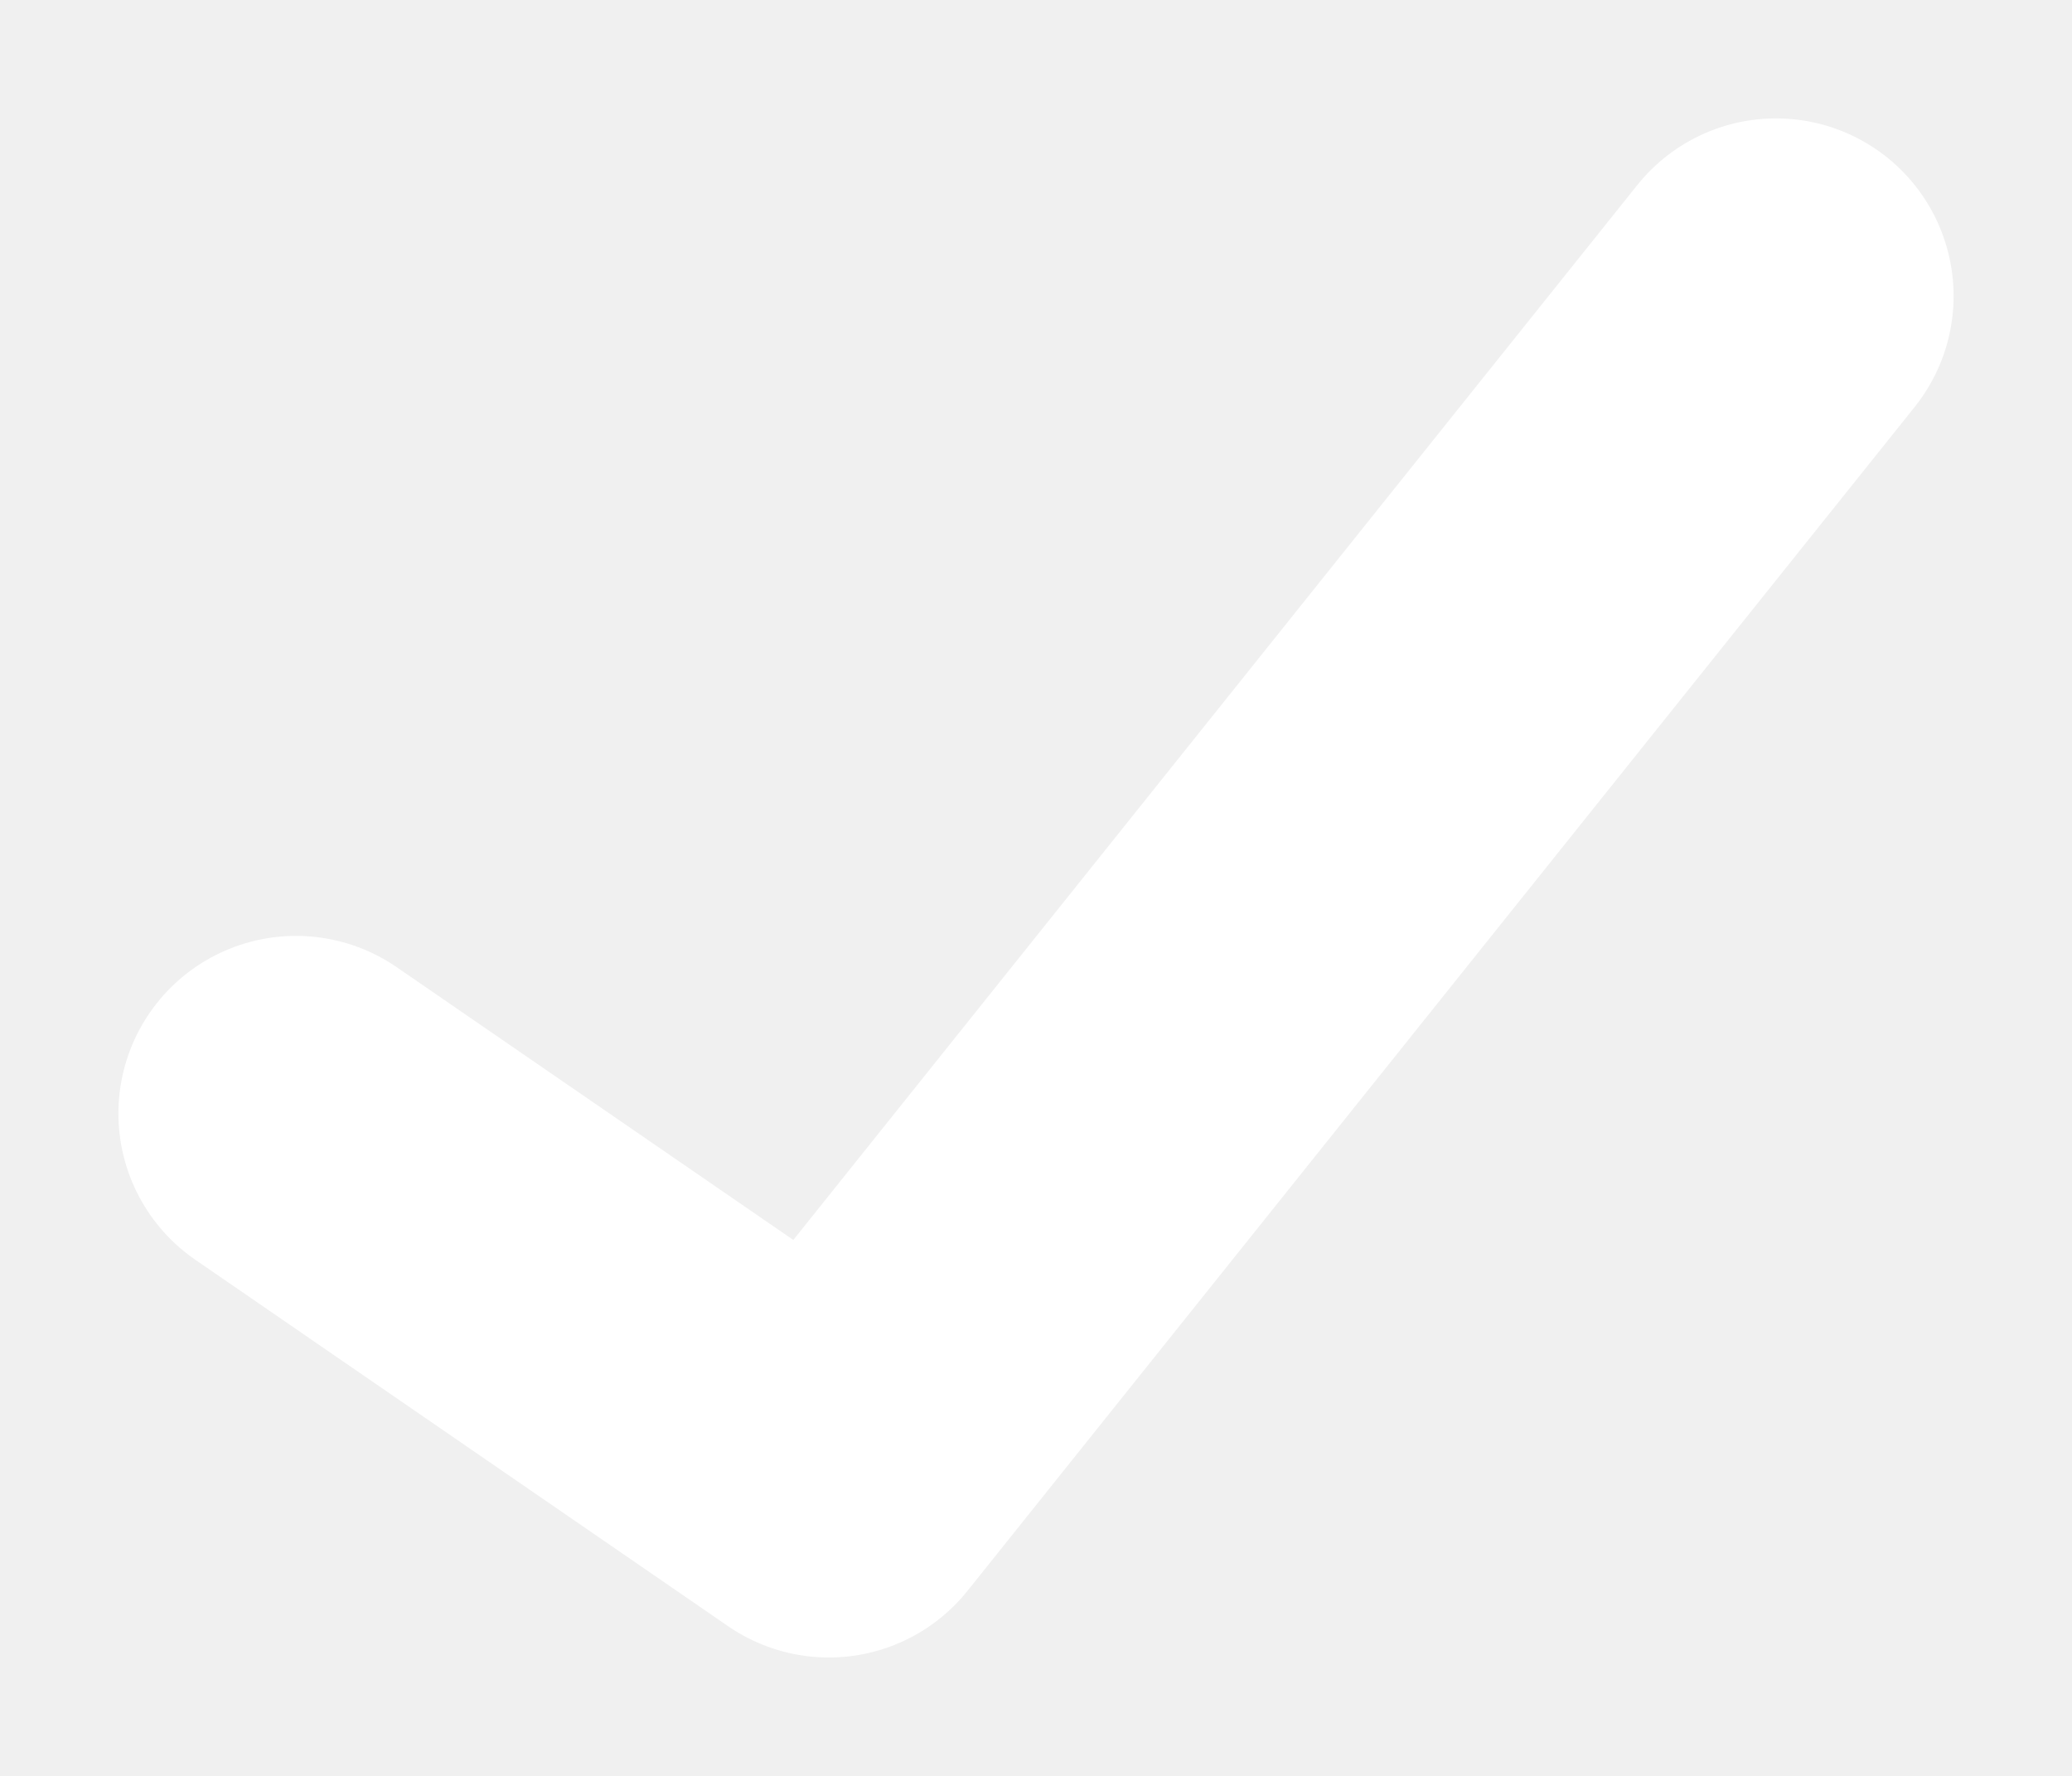
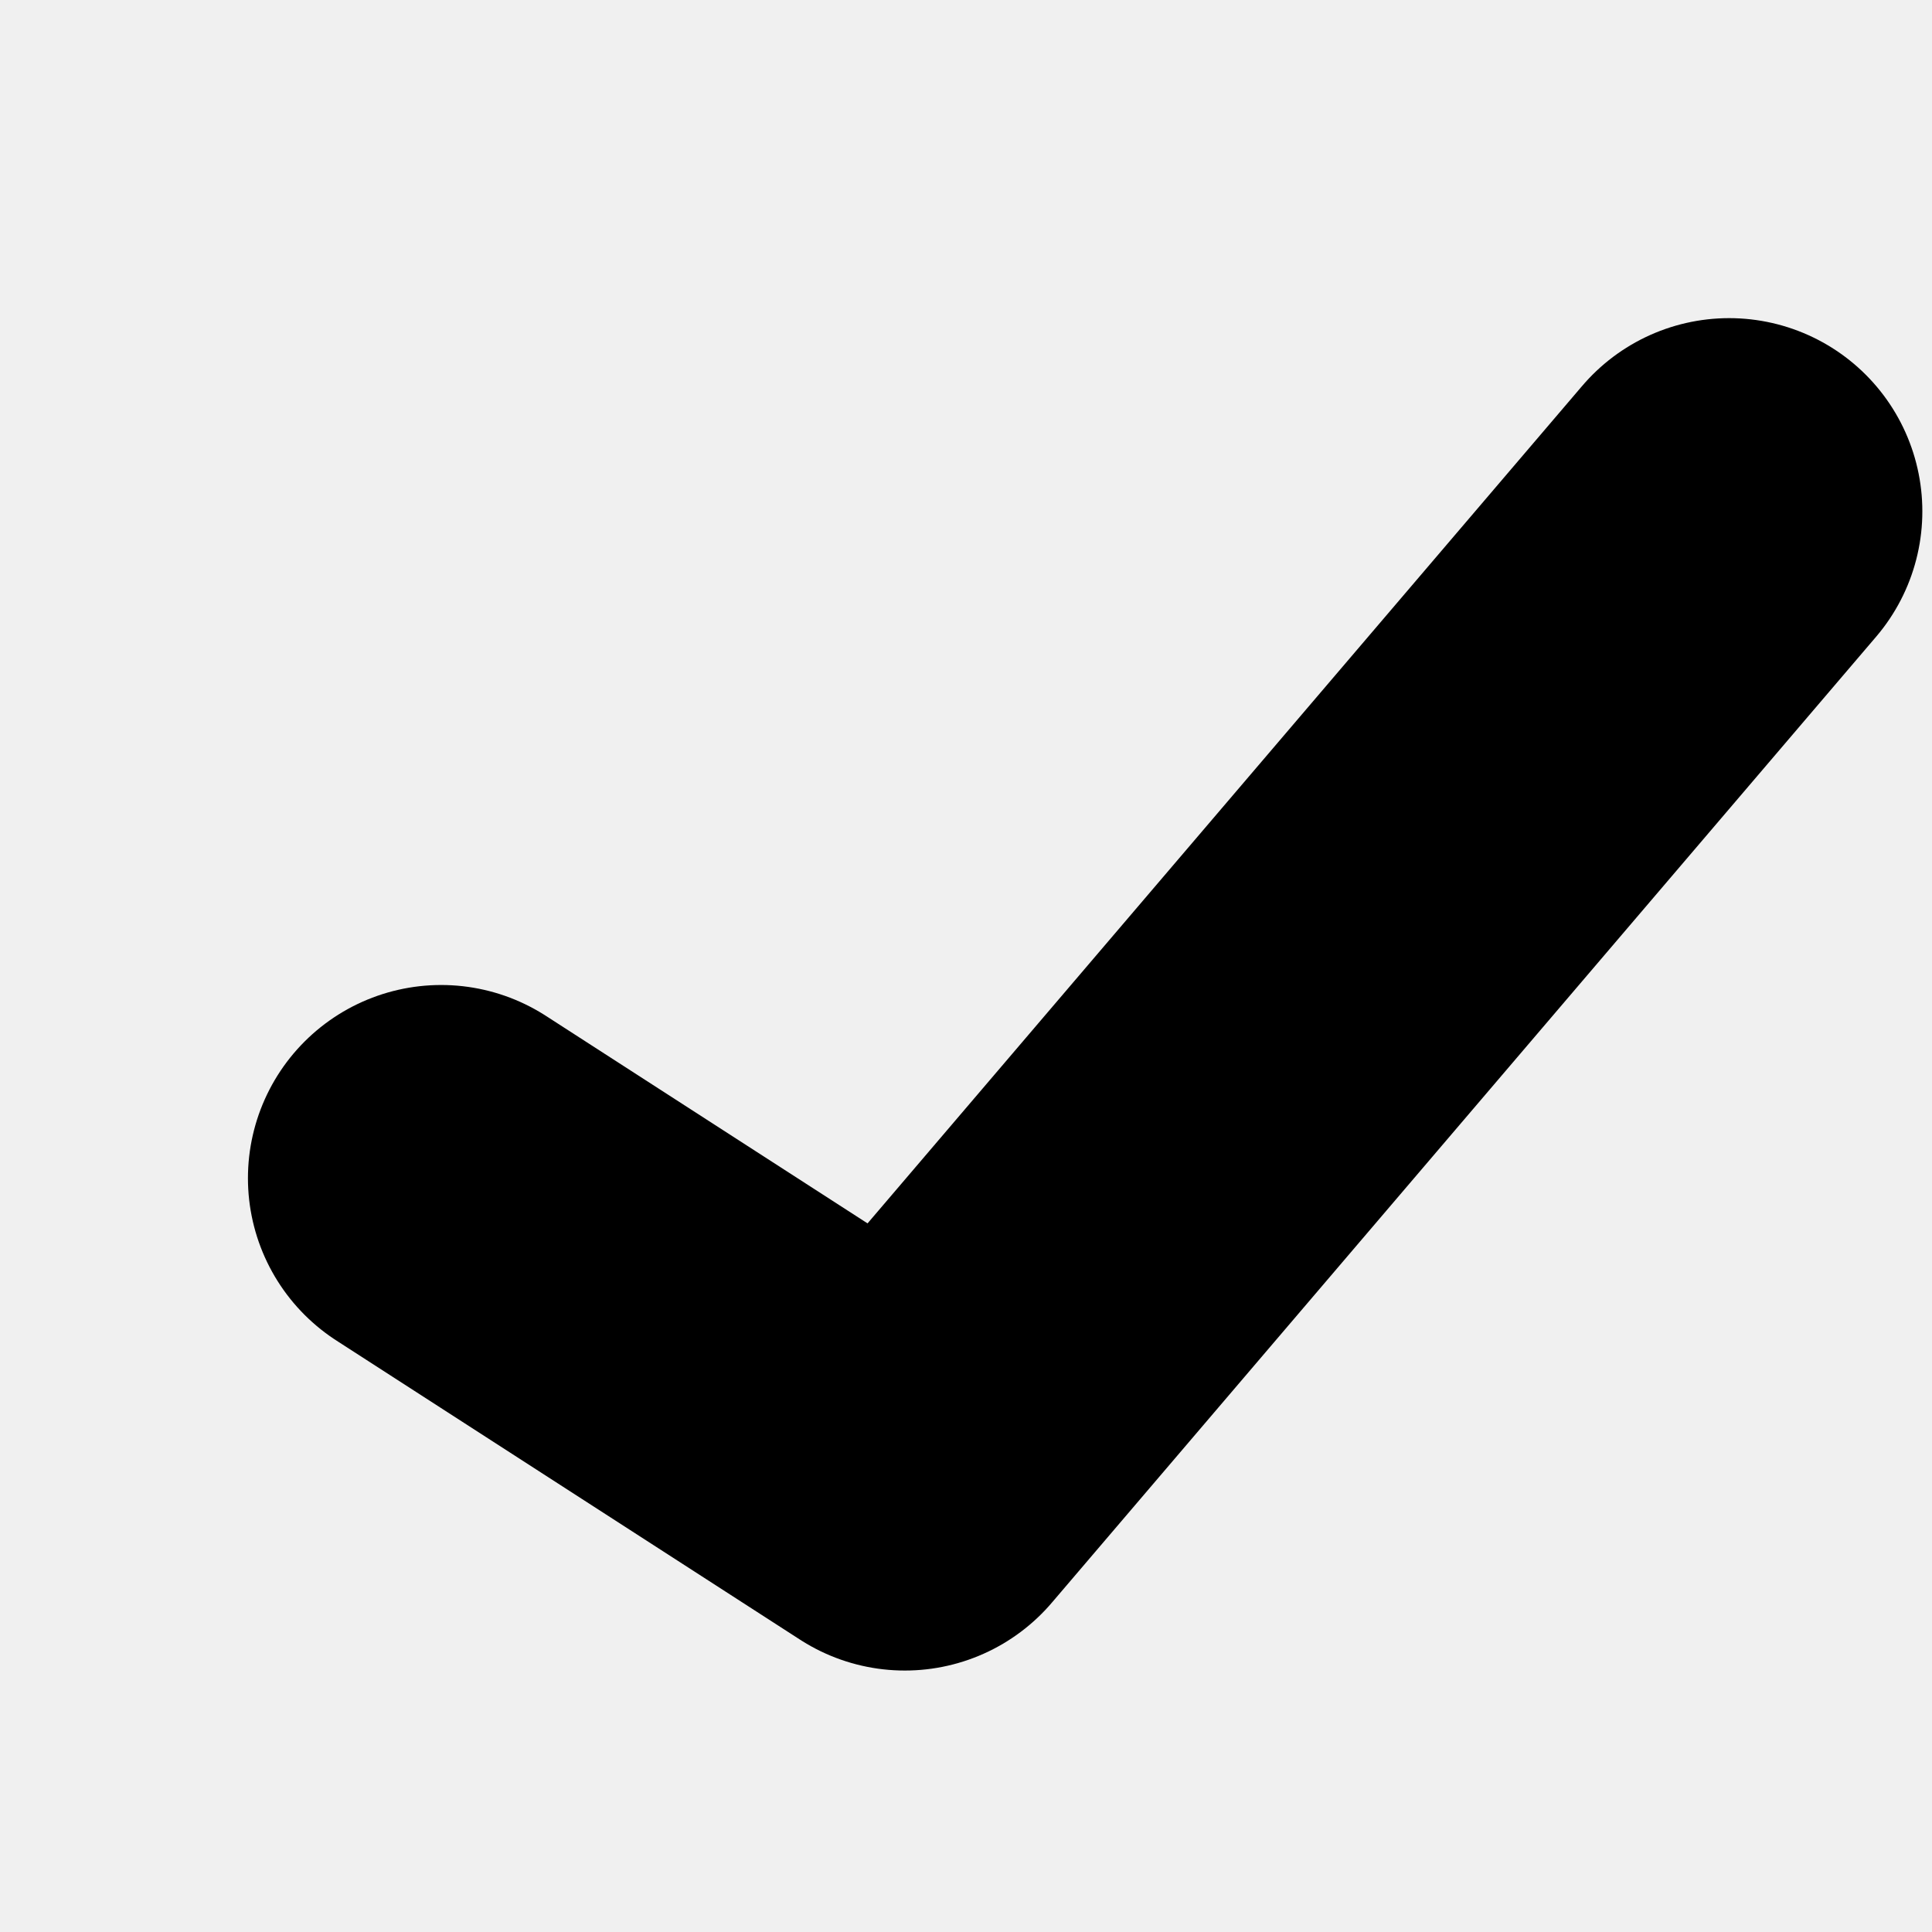
- <svg xmlns="http://www.w3.org/2000/svg" width="7" height="6" viewBox="0 0 7 6" fill="none">
-   <path d="M1 3.762L2.8 5L6 1" stroke="white" stroke-width="1.2" stroke-linecap="round" stroke-linejoin="round" />
+ <svg xmlns="http://www.w3.org/2000/svg" width="6" height="6" viewBox="0 0 6 6" fill="none">
+   <path d="M1.37 3.659L2.81 4.588L5.37 1.588" stroke="black" stroke-width="1.2" stroke-linecap="round" stroke-linejoin="round" />
</svg>
